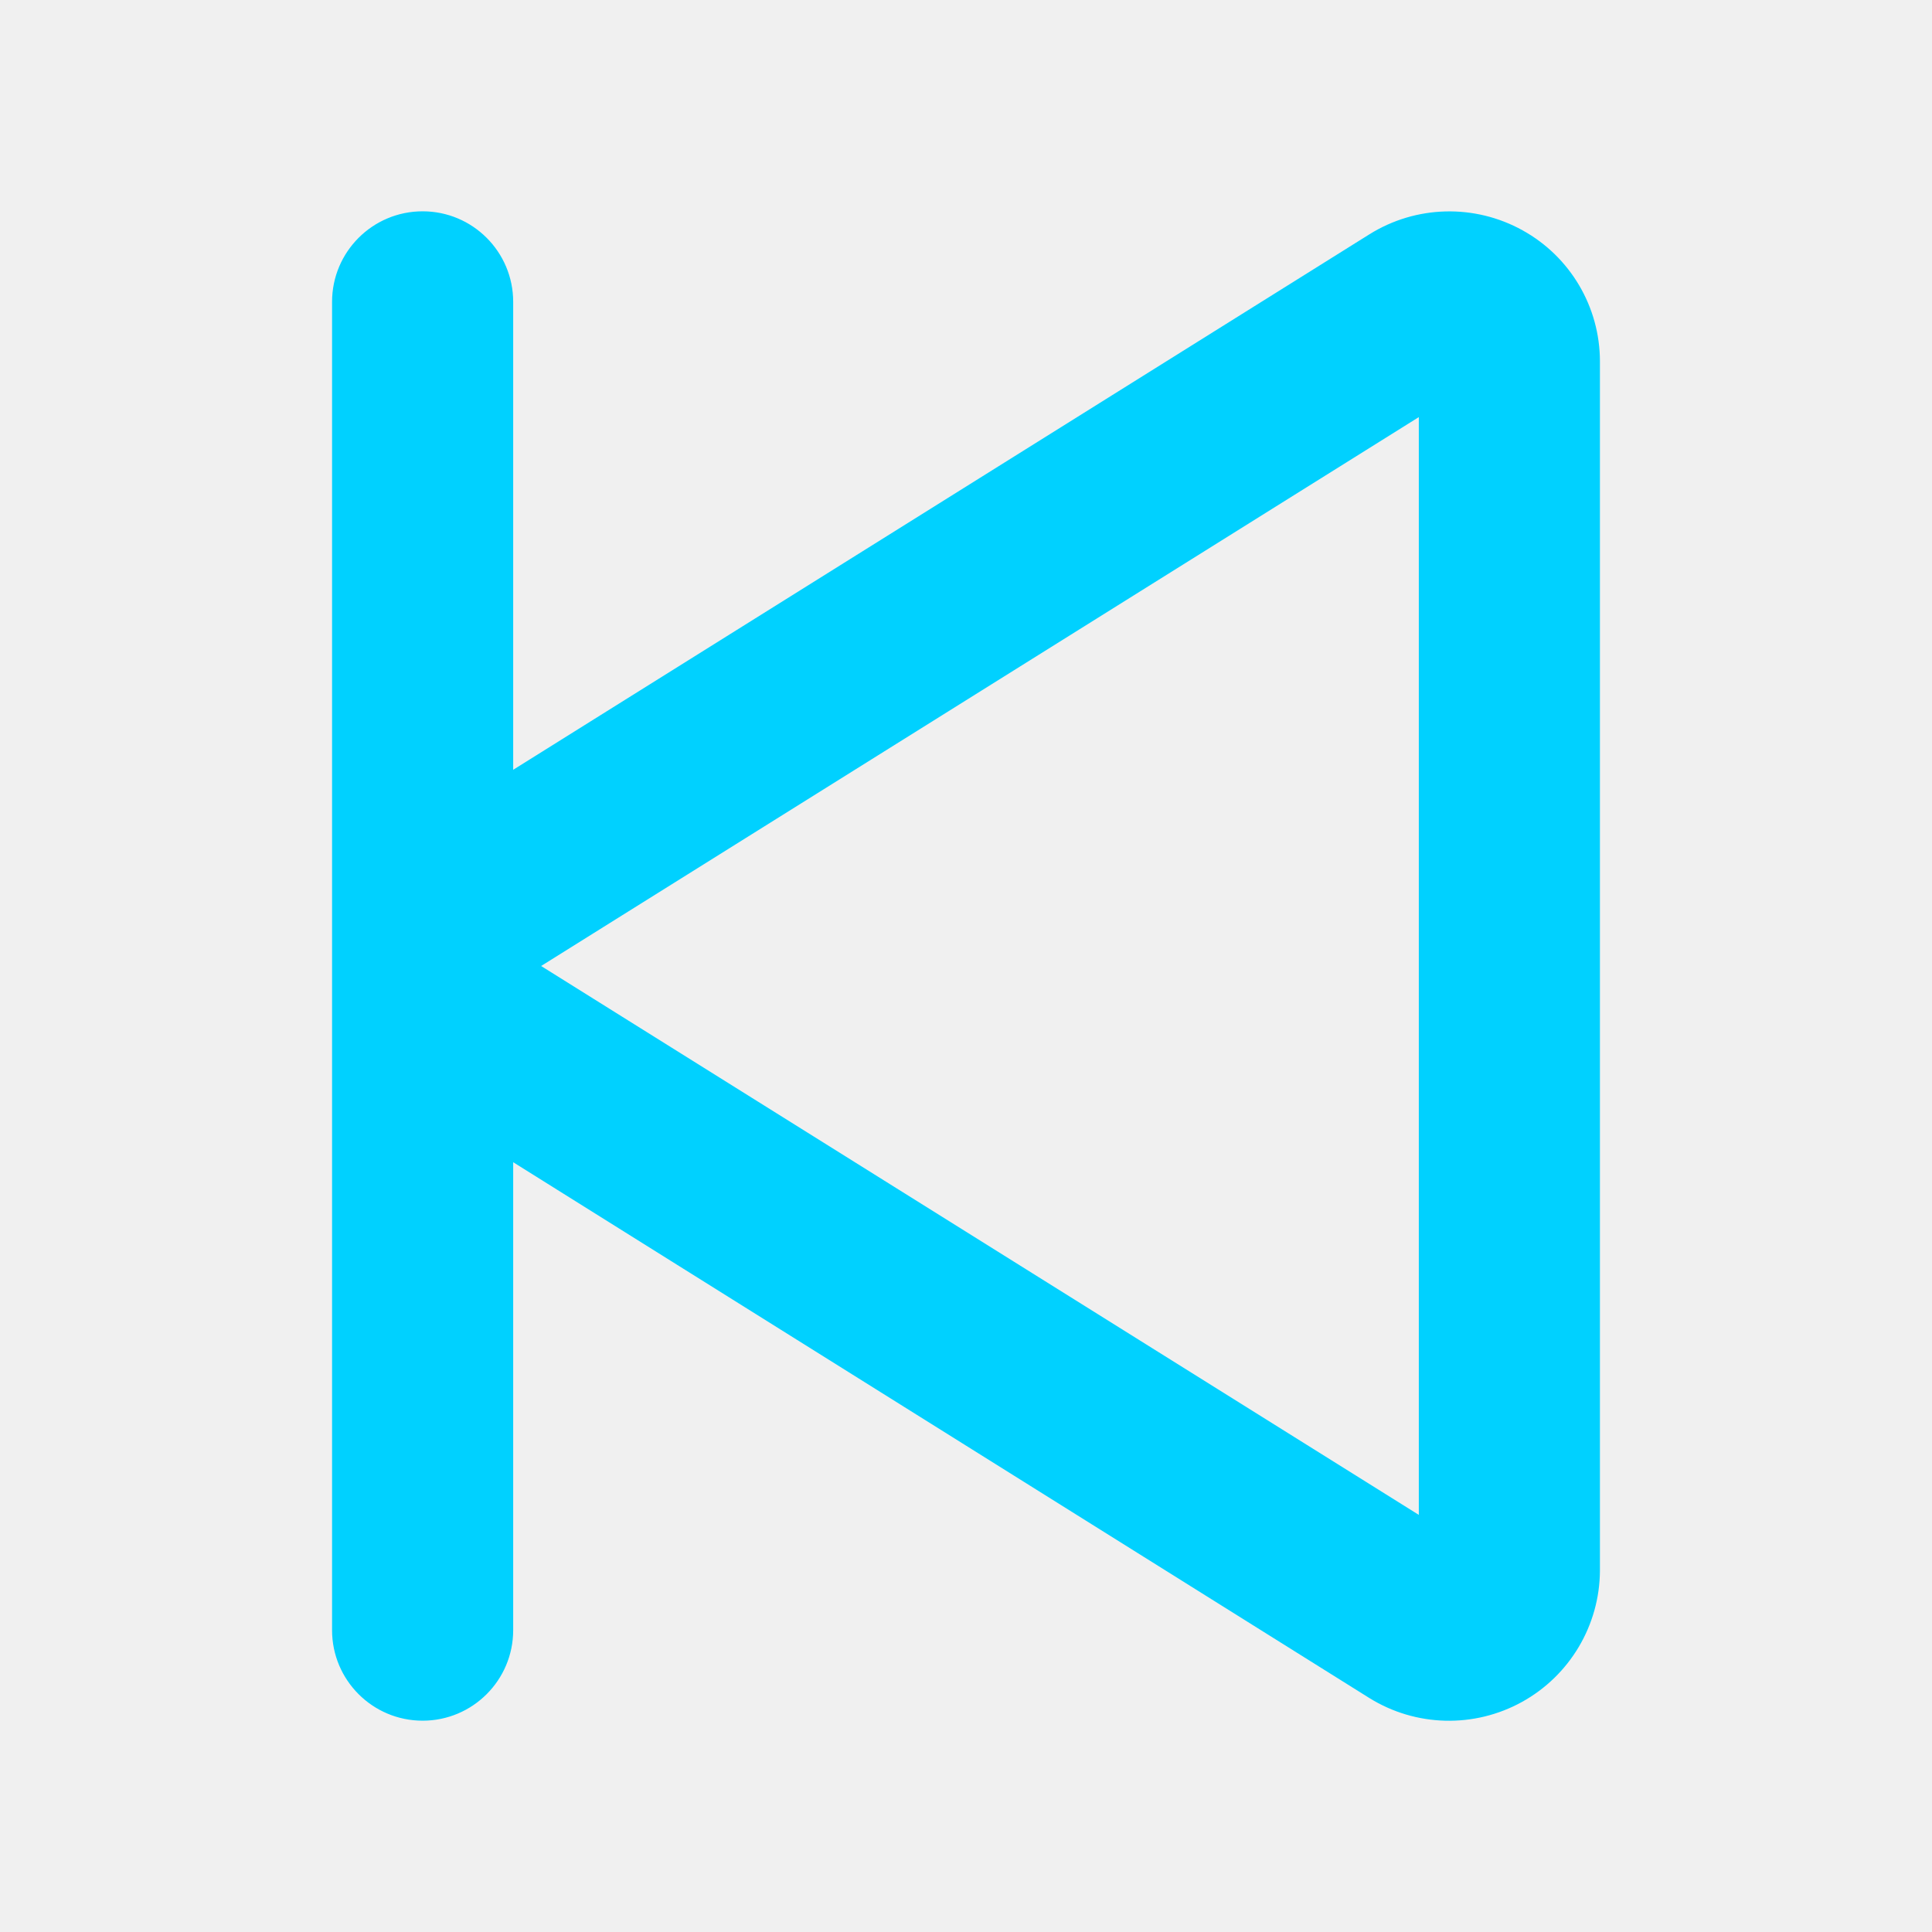
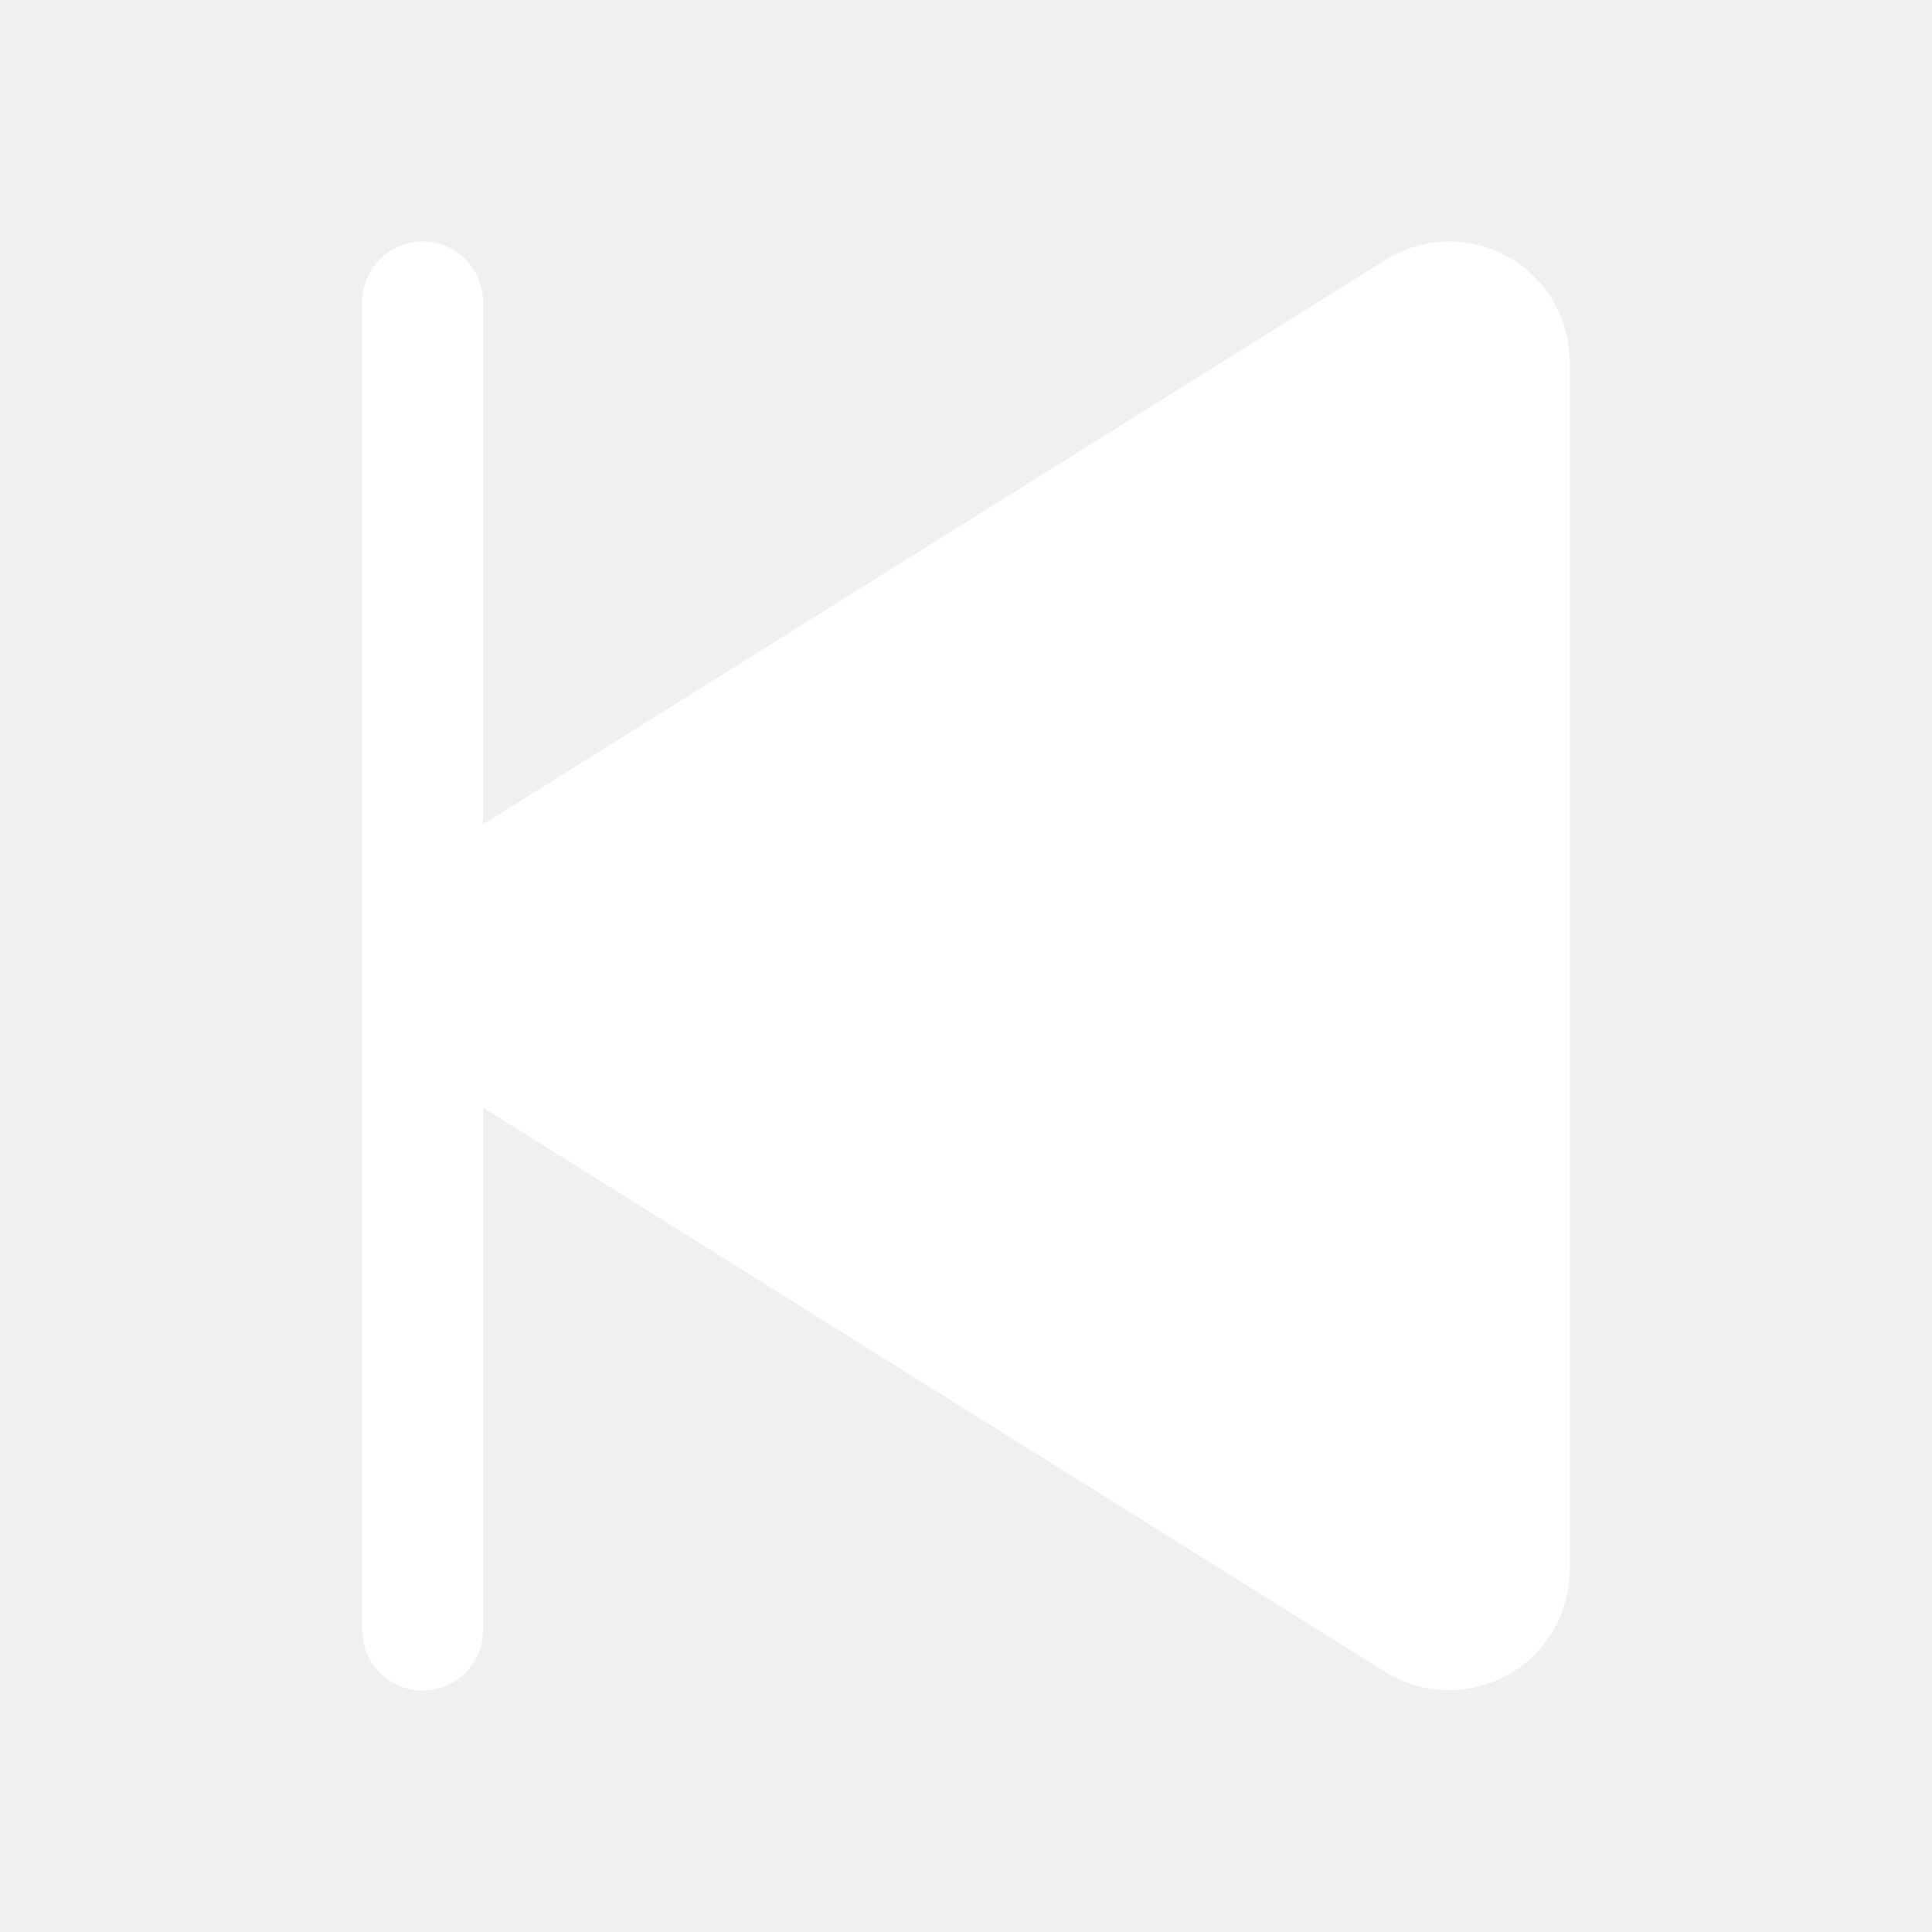
- <svg xmlns="http://www.w3.org/2000/svg" width="32" height="32" fill="#00d1ff" viewBox="0 0 256 256">
-   <path d="M201.75,30.52a20,20,0,0,0-20.3.53L68,102V40a12,12,0,0,0-24,0V216a12,12,0,0,0,24,0V154l113.45,71A20,20,0,0,0,212,208.12V47.88A19.86,19.86,0,0,0,201.75,30.52ZM188,200.73,71.7,128,188,55.27Z" />
+ <svg xmlns="http://www.w3.org/2000/svg" width="32" height="32" fill="#ffffff" viewBox="0 0 256 256">
+   <path d="M208,47.88V208.12a16,16,0,0,1-24.43,13.43L64,146.77V216a8,8,0,0,1-16,0V40a8,8,0,0,1,16,0v69.23L183.57,34.45A15.95,15.95,0,0,1,208,47.88Z" />
</svg>
